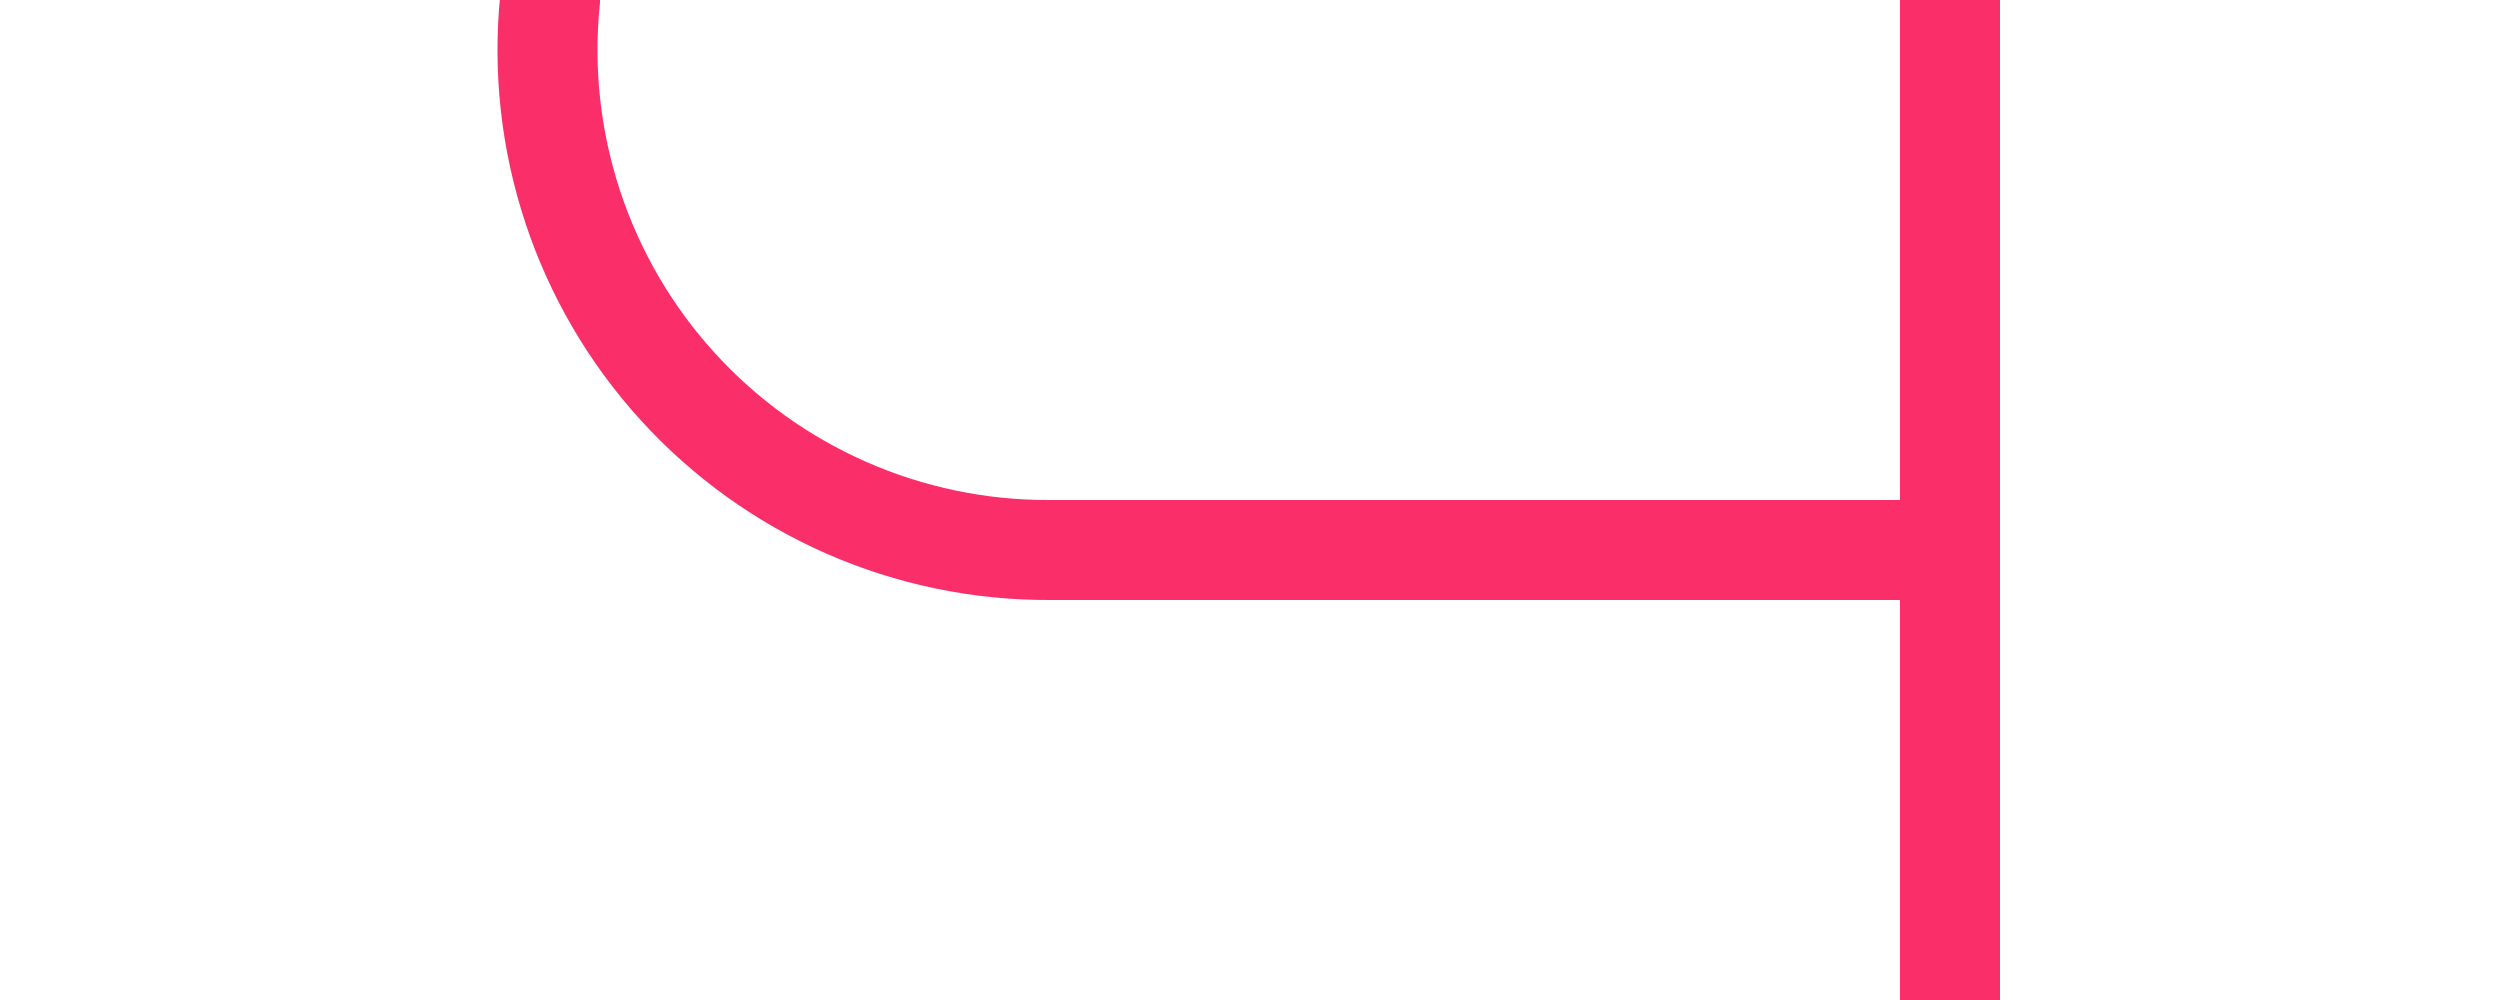
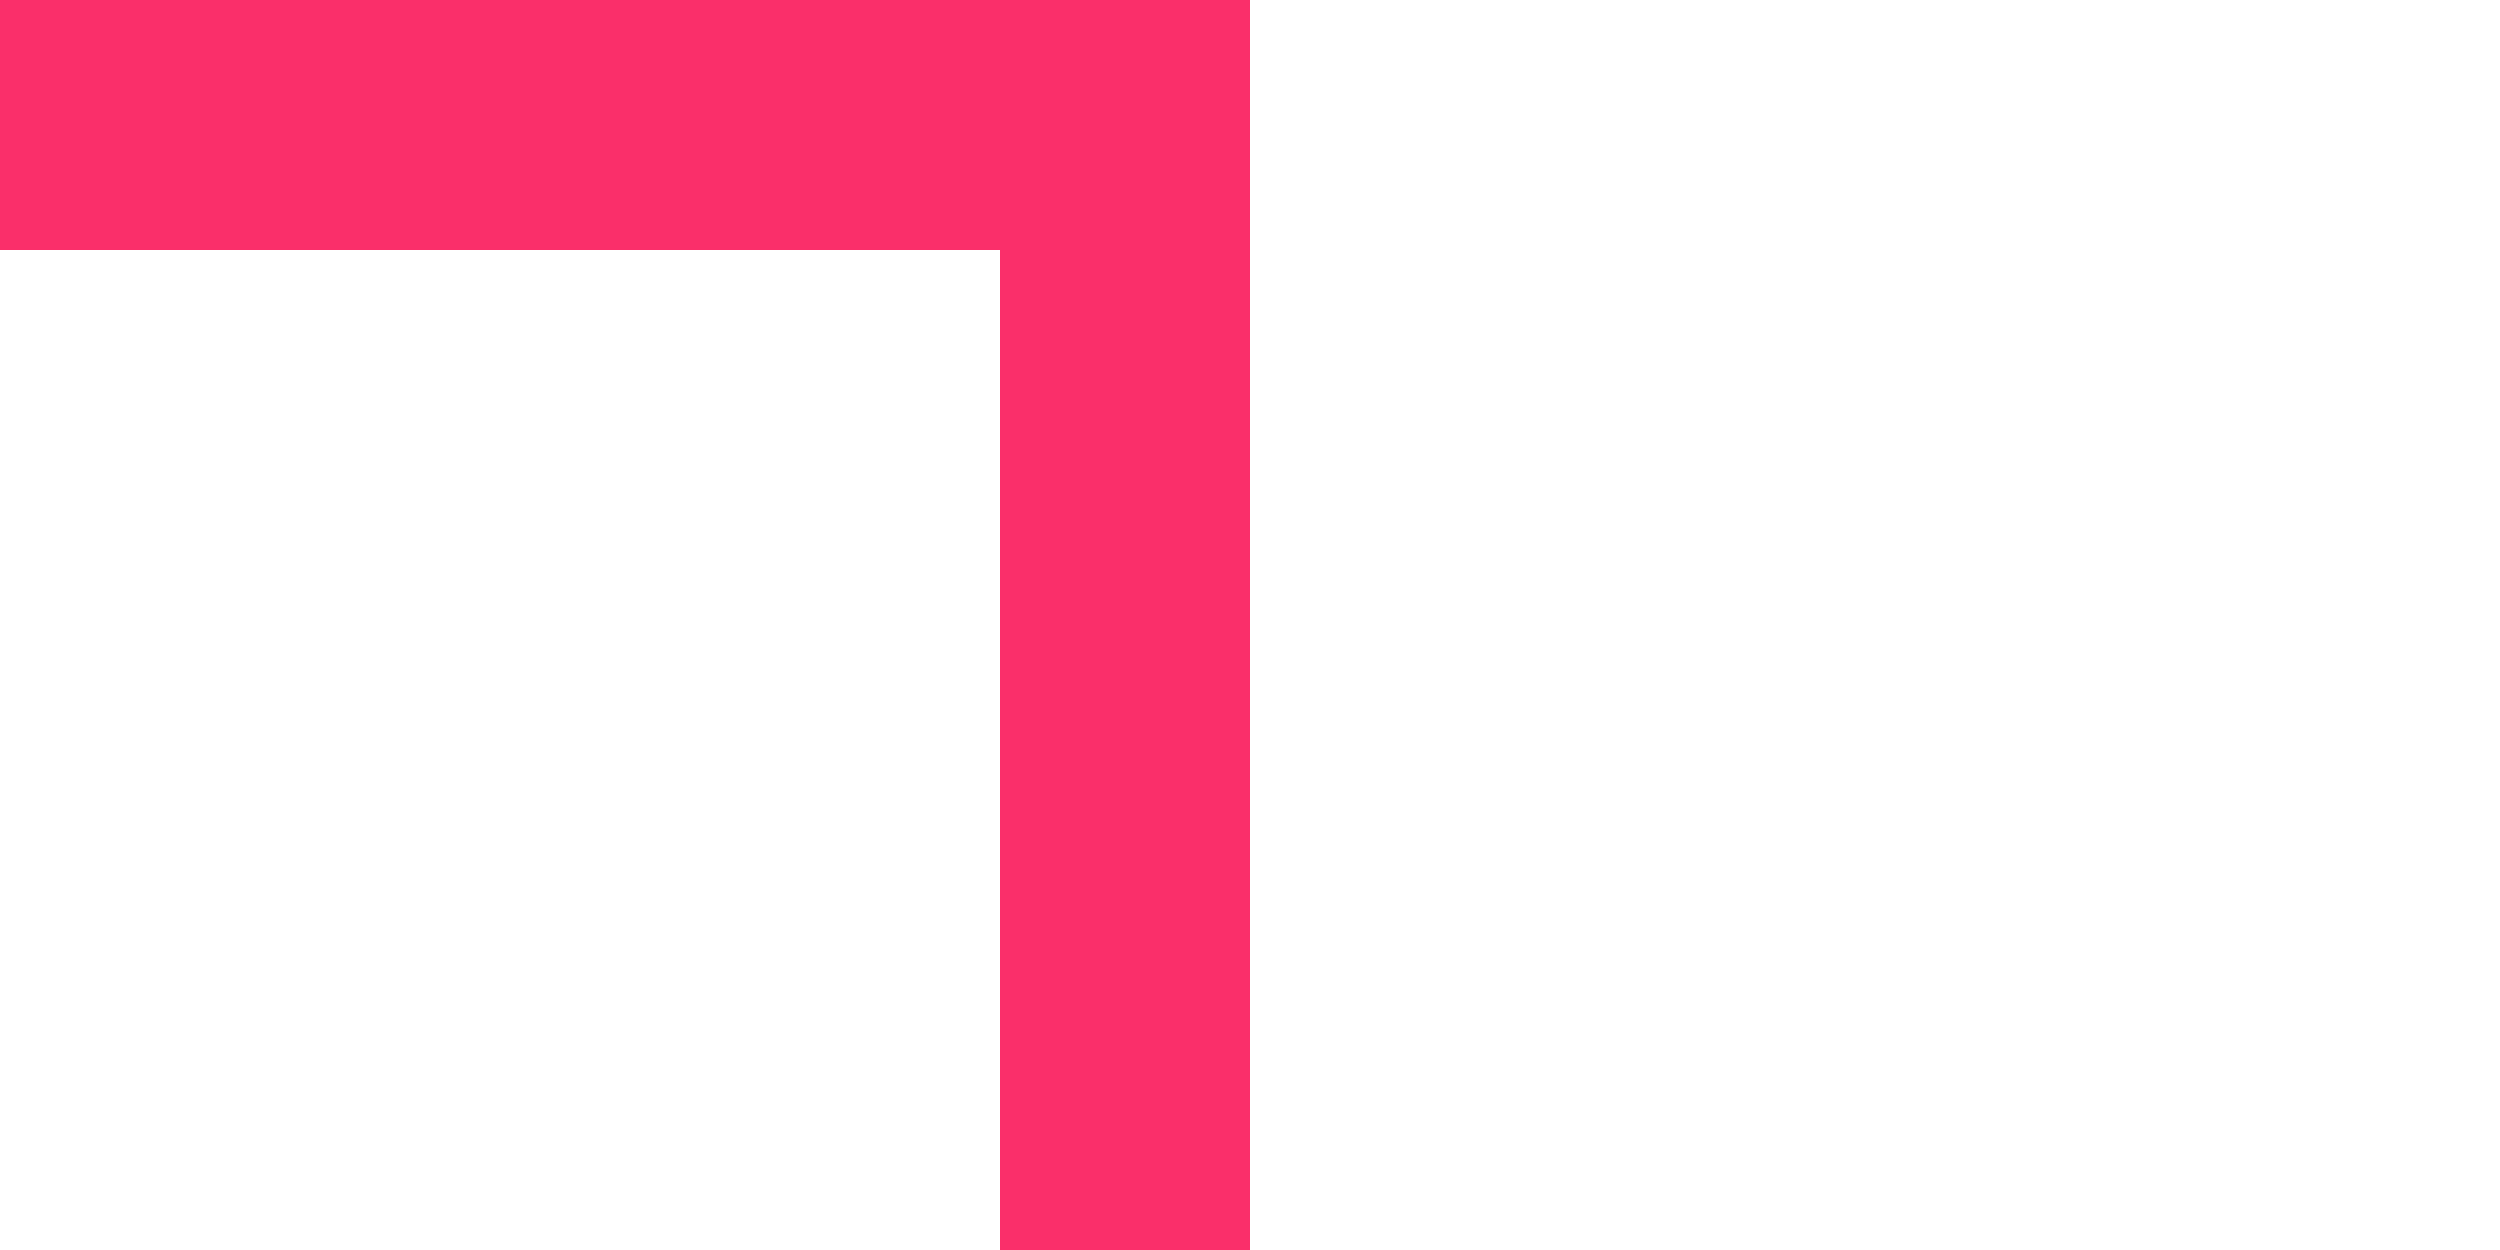
- <svg xmlns="http://www.w3.org/2000/svg" version="1.1" width="25px" height="10px" preserveAspectRatio="xMinYMid meet" viewBox="25 373  25 8">
-   <path d="M 103 145.5  L 35 145.5  A 5 5 0 0 0 30.5 150.5 L 30.5 372  A 5 5 0 0 0 35.5 377.5 L 45 377.5  " stroke-width="1" stroke="#fa2f6a" fill="none" />
-   <path d="M 101 142.5  A 3 3 0 0 0 98 145.5 A 3 3 0 0 0 101 148.5 A 3 3 0 0 0 104 145.5 A 3 3 0 0 0 101 142.5 Z M 44 372  L 44 383  L 45 383  L 45 372  L 44 372  Z " fill-rule="nonzero" fill="#fa2f6a" stroke="none" />
+ <svg xmlns="http://www.w3.org/2000/svg" version="1.1" width="10px" height="5px" preserveAspectRatio="xMinYMid meet" viewBox="808 267  10 3">
+   <path d="M 659.665 268.518  A 3 3 0 0 1 662.5 266.5 L 813 266.5  " stroke-width="1" stroke="#fa2f6a" fill="none" />
+   <path d="M 660.879 263.976  A 3 3 0 0 0 657.879 266.976 A 3 3 0 0 0 660.879 269.976 A 3 3 0 0 0 663.879 266.976 A 3 3 0 0 0 660.879 263.976 Z M 812 261  L 812 272  L 813 272  L 813 261  L 812 261  Z " fill-rule="nonzero" fill="#fa2f6a" stroke="none" />
</svg>
